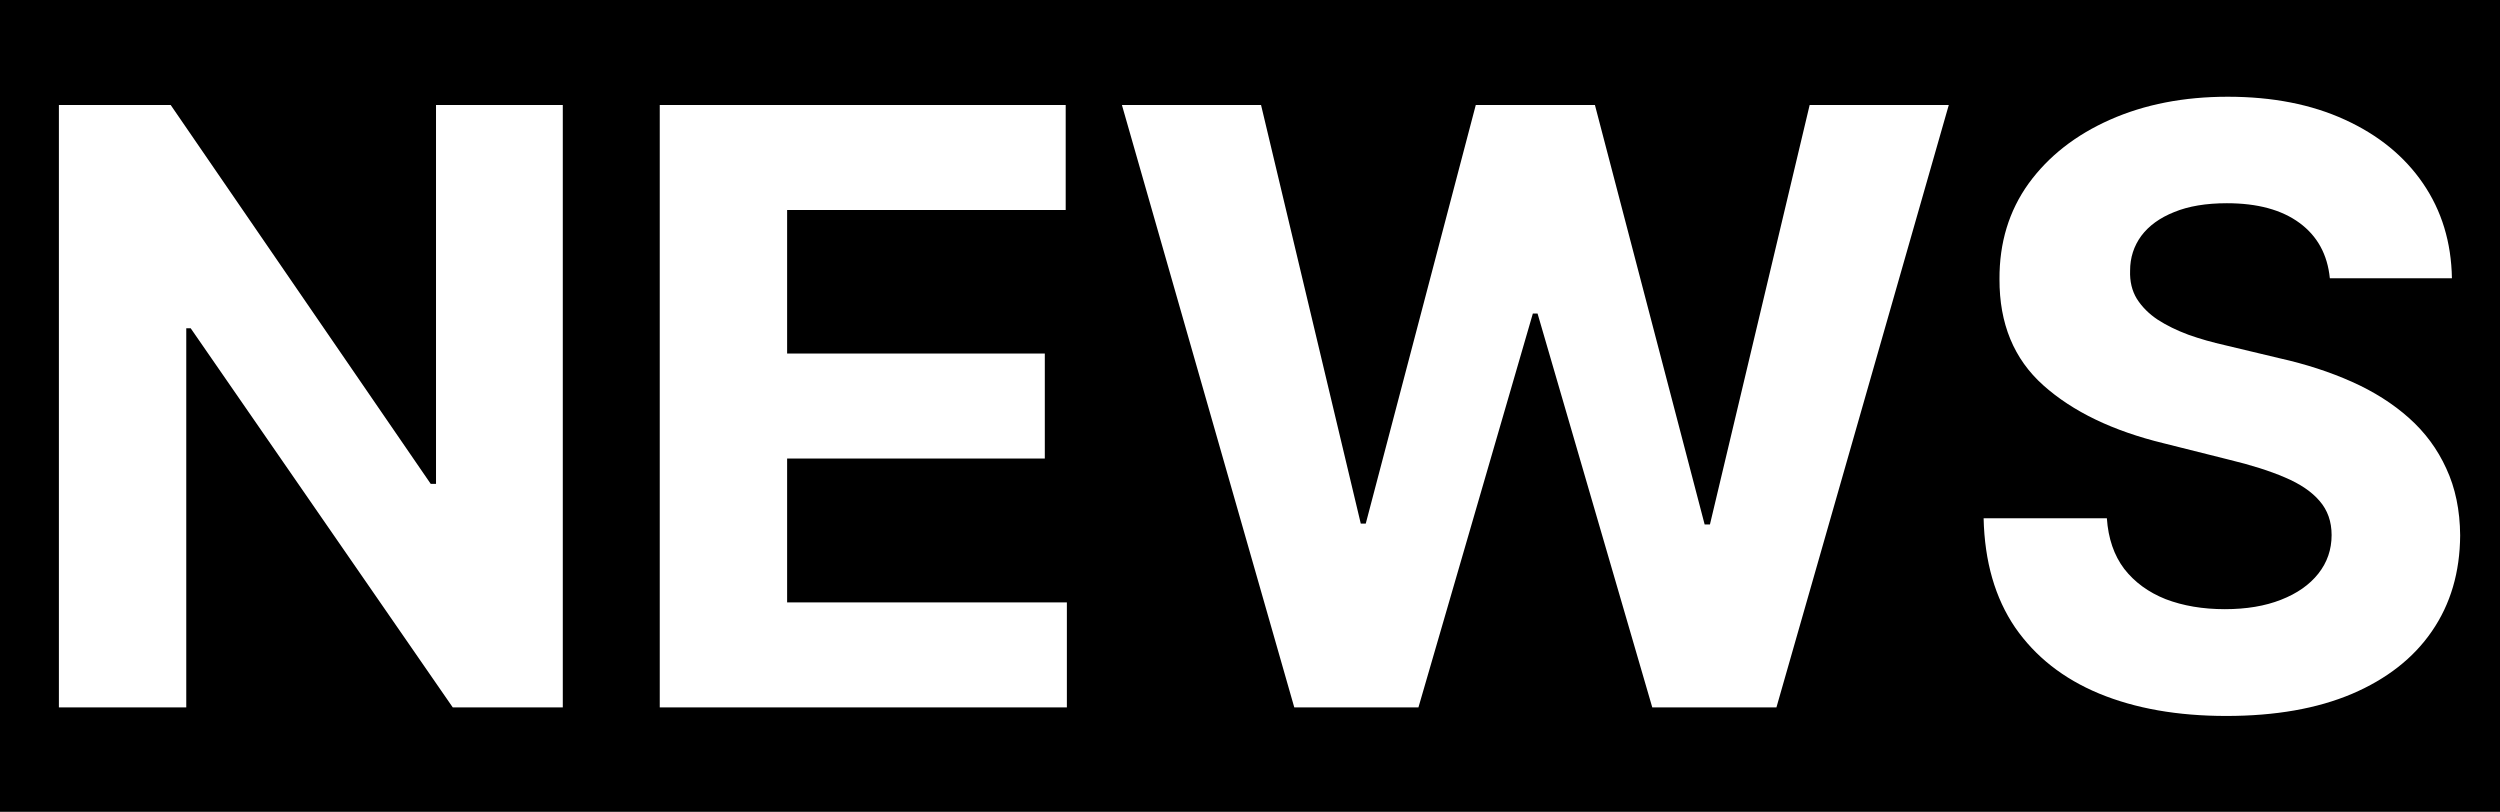
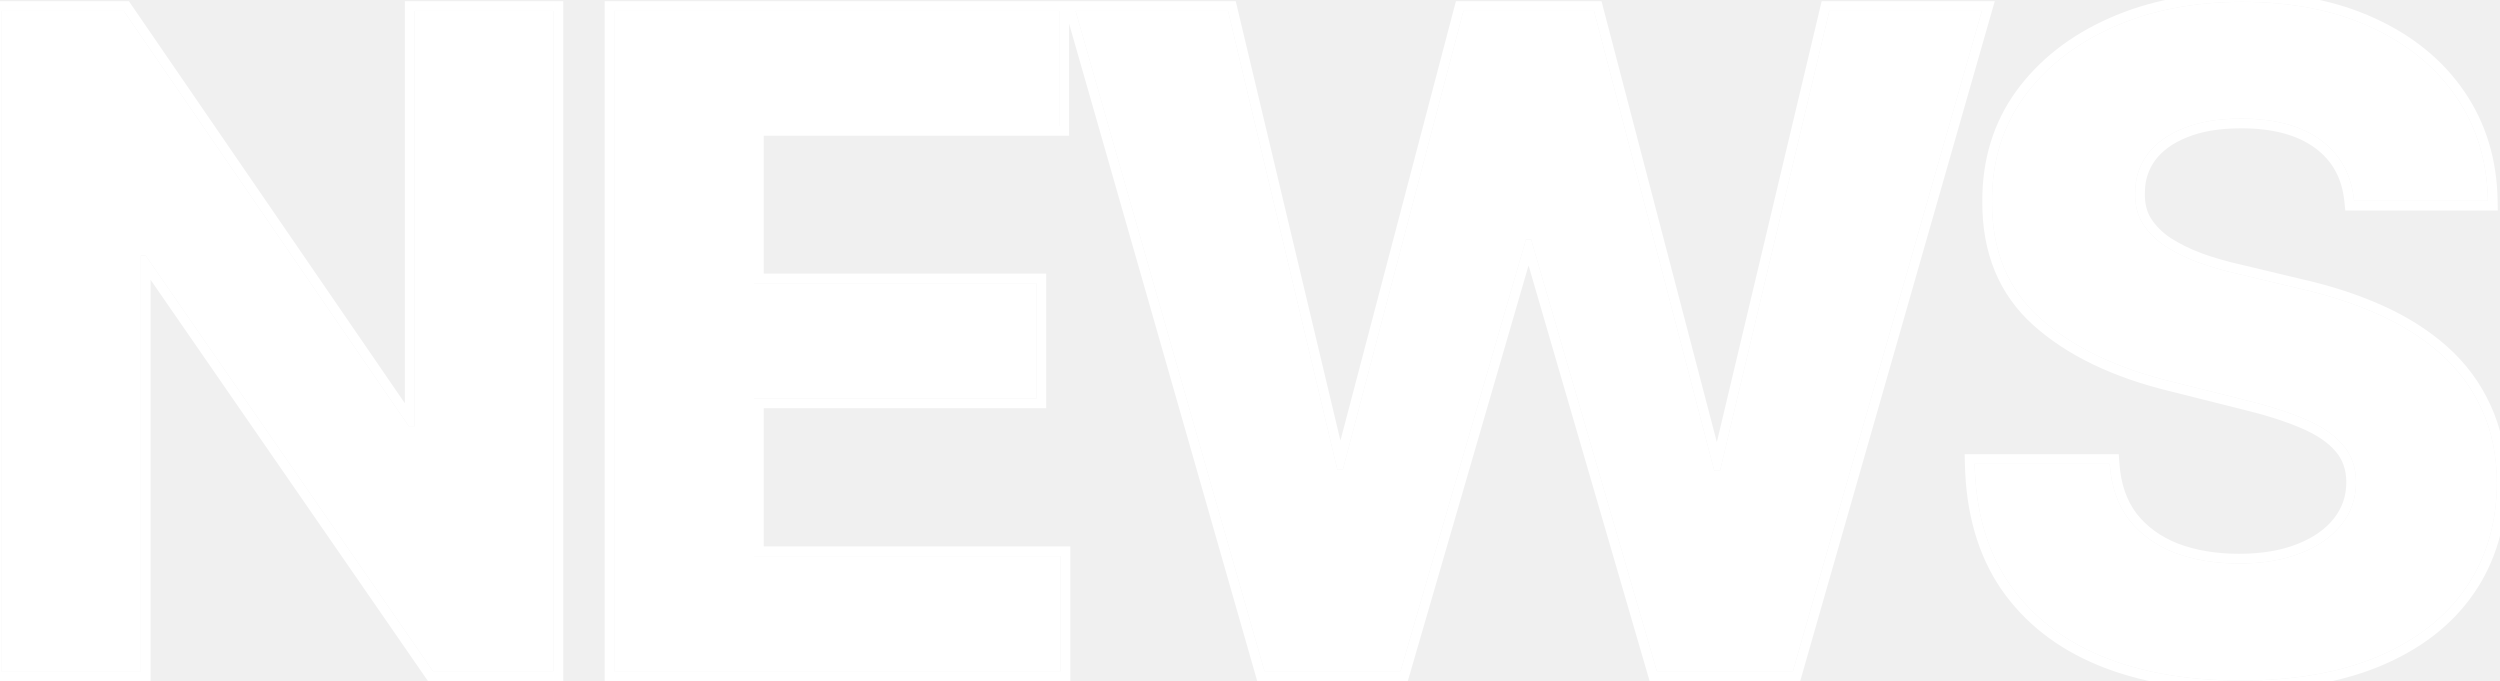
- <svg xmlns="http://www.w3.org/2000/svg" width="1509" height="490" viewBox="0 0 1509 490" fill="none">
-   <g clip-path="url(#clip0_53_624)">
-     <rect width="1509" height="490" fill="black" />
-     <path d="M339.703 63.364V427H273.297L115.094 198.129H112.431V427H35.548V63.364H103.02L259.98 292.057H263.176V63.364H339.703ZM398.224 427V63.364H643.253V126.751H475.106V213.399H630.646V276.787H475.106V363.612H643.963V427H398.224ZM781.23 427L677.182 63.364H761.166L821.358 316.027H824.377L890.783 63.364H962.693L1028.92 316.56H1032.12L1092.31 63.364H1176.29L1072.25 427H997.317L928.07 189.251H925.229L856.159 427H781.23ZM1406.29 167.945C1404.87 153.622 1398.77 142.495 1388 134.564C1377.23 126.633 1362.61 122.668 1344.15 122.668C1331.6 122.668 1321 124.443 1312.36 127.994C1303.72 131.427 1297.09 136.221 1292.48 142.376C1287.98 148.532 1285.73 155.516 1285.73 163.328C1285.49 169.839 1286.85 175.52 1289.81 180.374C1292.89 185.227 1297.09 189.429 1302.42 192.98C1307.75 196.413 1313.9 199.431 1320.89 202.036C1327.87 204.521 1335.33 206.652 1343.26 208.428L1375.93 216.24C1391.79 219.791 1406.35 224.526 1419.61 230.445C1432.87 236.363 1444.35 243.643 1454.05 252.284C1463.76 260.925 1471.28 271.105 1476.6 282.824C1482.05 294.543 1484.83 307.978 1484.95 323.129C1484.83 345.383 1479.15 364.678 1467.9 381.013C1456.78 397.23 1440.68 409.836 1419.61 418.832C1398.66 427.71 1373.38 432.149 1343.79 432.149C1314.43 432.149 1288.87 427.651 1267.09 418.655C1245.42 409.659 1228.5 396.342 1216.3 378.705C1204.23 360.949 1197.9 338.991 1197.31 312.831H1271.7C1272.53 325.023 1276.02 335.203 1282.18 343.371C1288.45 351.42 1296.8 357.516 1307.21 361.659C1317.75 365.684 1329.65 367.696 1342.9 367.696C1355.92 367.696 1367.23 365.802 1376.82 362.014C1386.52 358.226 1394.04 352.959 1399.37 346.212C1404.69 339.464 1407.36 331.711 1407.36 322.952C1407.36 314.784 1404.93 307.919 1400.08 302.355C1395.34 296.792 1388.36 292.057 1379.12 288.151C1370.01 284.244 1358.82 280.693 1345.57 277.497L1305.97 267.554C1275.31 260.097 1251.11 248.437 1233.35 232.575C1215.59 216.714 1206.78 195.348 1206.89 168.477C1206.78 146.46 1212.64 127.225 1224.47 110.771C1236.43 94.318 1252.82 81.474 1273.66 72.242C1294.49 63.008 1318.16 58.392 1344.68 58.392C1371.67 58.392 1395.22 63.008 1415.35 72.242C1435.59 81.474 1451.33 94.318 1462.58 110.771C1473.82 127.225 1479.62 146.283 1479.98 167.945H1406.29Z" fill="white" />
-   </g>
-   <defs>
-     <clipPath id="clip0_53_624">
-       <rect width="1509" height="490" fill="white" />
-     </clipPath>
-   </defs>
+ <svg xmlns="http://www.w3.org/2000/svg" width="771" height="210" viewBox="0 0 771 210" fill="none">
+   <mask id="path-1-outside-1_1_14" maskUnits="userSpaceOnUse" x="-3" y="-3" width="777" height="216" fill="black">
+     <rect fill="white" x="-3" y="-3" width="777" height="216" />
+     <path d="M170.714 3.364V207H133.526L44.933 78.832H43.441V207H0.387V3.364H38.171L126.069 131.432H127.859V3.364H170.714ZM189.486 207V3.364H326.702V38.861H232.54V87.383H319.642V122.881H232.54V171.503H327.099V207H189.486ZM389.969 207L331.702 3.364H378.733L412.441 144.855H414.131L451.318 3.364H491.588L528.676 145.153H530.466L564.173 3.364H611.205L552.938 207H510.977L472.199 73.861H470.608L431.929 207H389.969ZM726.003 61.929C725.207 53.908 721.793 47.677 715.761 43.236C709.729 38.794 701.543 36.574 691.202 36.574C684.175 36.574 678.242 37.568 673.403 39.557C668.564 41.479 664.852 44.164 662.267 47.611C659.748 51.058 658.489 54.969 658.489 59.344C658.356 62.99 659.118 66.171 660.775 68.889C662.499 71.607 664.852 73.96 667.835 75.949C670.818 77.871 674.265 79.561 678.176 81.02C682.087 82.412 686.263 83.605 690.704 84.599L709 88.974C717.882 90.963 726.036 93.615 733.46 96.929C740.884 100.243 747.314 104.32 752.75 109.159C758.186 113.998 762.395 119.699 765.378 126.261C768.427 132.824 769.985 140.348 770.051 148.832C769.985 161.295 766.803 172.099 760.506 181.247C754.275 190.329 745.259 197.388 733.46 202.426C721.727 207.398 707.575 209.884 691.003 209.884C674.563 209.884 660.245 207.365 648.048 202.327C635.918 197.289 626.438 189.831 619.611 179.955C612.849 170.011 609.303 157.715 608.972 143.065H650.633C651.097 149.893 653.053 155.594 656.5 160.168C660.013 164.675 664.686 168.089 670.52 170.409C676.419 172.663 683.081 173.79 690.506 173.79C697.797 173.79 704.128 172.729 709.497 170.608C714.933 168.487 719.142 165.537 722.125 161.759C725.108 157.98 726.599 153.638 726.599 148.733C726.599 144.159 725.24 140.314 722.523 137.199C719.871 134.083 715.96 131.432 710.79 129.244C705.686 127.057 699.421 125.068 691.997 123.278L669.824 117.71C652.655 113.534 639.099 107.005 629.156 98.122C619.213 89.24 614.275 77.275 614.341 62.227C614.275 49.898 617.556 39.126 624.185 29.912C630.88 20.698 640.061 13.506 651.727 8.335C663.394 3.165 676.651 0.58 691.5 0.58C706.614 0.58 719.805 3.165 731.074 8.335C742.409 13.506 751.225 20.698 757.523 29.912C763.82 39.126 767.068 49.798 767.267 61.929H726.003Z" />
+   </mask>
+   <path d="M170.714 3.364V207H133.526L44.933 78.832H43.441V207H0.387V3.364H38.171L126.069 131.432H127.859V3.364H170.714ZM189.486 207V3.364H326.702V38.861H232.54V87.383H319.642V122.881H232.54V171.503H327.099V207H189.486ZM389.969 207L331.702 3.364H378.733L412.441 144.855H414.131L451.318 3.364H491.588L528.676 145.153H530.466L564.173 3.364H611.205L552.938 207H510.977L472.199 73.861H470.608L431.929 207H389.969ZM726.003 61.929C725.207 53.908 721.793 47.677 715.761 43.236C709.729 38.794 701.543 36.574 691.202 36.574C684.175 36.574 678.242 37.568 673.403 39.557C668.564 41.479 664.852 44.164 662.267 47.611C659.748 51.058 658.489 54.969 658.489 59.344C658.356 62.99 659.118 66.171 660.775 68.889C662.499 71.607 664.852 73.96 667.835 75.949C670.818 77.871 674.265 79.561 678.176 81.02C682.087 82.412 686.263 83.605 690.704 84.599L709 88.974C717.882 90.963 726.036 93.615 733.46 96.929C740.884 100.243 747.314 104.32 752.75 109.159C758.186 113.998 762.395 119.699 765.378 126.261C768.427 132.824 769.985 140.348 770.051 148.832C769.985 161.295 766.803 172.099 760.506 181.247C754.275 190.329 745.259 197.388 733.46 202.426C721.727 207.398 707.575 209.884 691.003 209.884C674.563 209.884 660.245 207.365 648.048 202.327C635.918 197.289 626.438 189.831 619.611 179.955C612.849 170.011 609.303 157.715 608.972 143.065H650.633C651.097 149.893 653.053 155.594 656.5 160.168C660.013 164.675 664.686 168.089 670.52 170.409C676.419 172.663 683.081 173.79 690.506 173.79C697.797 173.79 704.128 172.729 709.497 170.608C714.933 168.487 719.142 165.537 722.125 161.759C725.108 157.98 726.599 153.638 726.599 148.733C726.599 144.159 725.24 140.314 722.523 137.199C719.871 134.083 715.96 131.432 710.79 129.244C705.686 127.057 699.421 125.068 691.997 123.278L669.824 117.71C652.655 113.534 639.099 107.005 629.156 98.122C619.213 89.24 614.275 77.275 614.341 62.227C614.275 49.898 617.556 39.126 624.185 29.912C630.88 20.698 640.061 13.506 651.727 8.335C663.394 3.165 676.651 0.58 691.5 0.58C706.614 0.58 719.805 3.165 731.074 8.335C742.409 13.506 751.225 20.698 757.523 29.912C763.82 39.126 767.068 49.798 767.267 61.929H726.003Z" fill="white" />
+   <path d="M170.714 3.364H173.714V0.364H170.714V3.364ZM170.714 207V210H173.714V207H170.714ZM133.526 207L131.059 208.706L131.953 210H133.526V207ZM44.933 78.832L47.4 77.126L46.506 75.832H44.933V78.832ZM43.441 78.832V75.832H40.441V78.832H43.441ZM43.441 207V210H46.441V207H43.441ZM0.387 207H-2.613V210H0.387V207ZM0.387 3.364V0.364H-2.613V3.364H0.387ZM38.171 3.364L40.645 1.666L39.751 0.364H38.171V3.364ZM126.069 131.432L123.596 133.129L124.489 134.432H126.069V131.432ZM127.859 131.432V134.432H130.859V131.432H127.859ZM127.859 3.364V0.364H124.859V3.364H127.859ZM167.714 3.364V207H173.714V3.364H167.714ZM170.714 204H133.526V210H170.714V204ZM135.994 205.294L47.4 77.126L42.465 80.538L131.059 208.706L135.994 205.294ZM44.933 75.832H43.441V81.832H44.933V75.832ZM40.441 78.832V207H46.441V78.832H40.441ZM43.441 204H0.387V210H43.441V204ZM3.387 207V3.364H-2.613V207H3.387ZM0.387 6.364H38.171V0.364H0.387V6.364ZM35.698 5.061L123.596 133.129L128.542 129.734L40.645 1.666L35.698 5.061ZM126.069 134.432H127.859V128.432H126.069V134.432ZM130.859 131.432V3.364H124.859V131.432H130.859ZM127.859 6.364H170.714V0.364H127.859V6.364ZM189.486 207H186.486V210H189.486V207ZM189.486 3.364V0.364H186.486V3.364H189.486ZM326.702 3.364H329.702V0.364H326.702V3.364ZM326.702 38.861V41.861H329.702V38.861H326.702ZM232.54 38.861V35.861H229.54V38.861H232.54ZM232.54 87.383H229.54V90.383H232.54V87.383ZM319.642 87.383H322.642V84.383H319.642V87.383ZM319.642 122.881V125.881H322.642V122.881H319.642ZM232.54 122.881V119.881H229.54V122.881H232.54ZM232.54 171.503H229.54V174.503H232.54V171.503ZM327.099 171.503H330.099V168.503H327.099V171.503ZM327.099 207V210H330.099V207H327.099ZM192.486 207V3.364H186.486V207H192.486ZM189.486 6.364H326.702V0.364H189.486V6.364ZM323.702 3.364V38.861H329.702V3.364H323.702ZM326.702 35.861H232.54V41.861H326.702V35.861ZM229.54 38.861V87.383H235.54V38.861H229.54ZM232.54 90.383H319.642V84.383H232.54V90.383ZM316.642 87.383V122.881H322.642V87.383H316.642ZM319.642 119.881H232.54V125.881H319.642V119.881ZM229.54 122.881V171.503H235.54V122.881H229.54ZM232.54 174.503H327.099V168.503H232.54V174.503ZM324.099 171.503V207H330.099V171.503H324.099ZM327.099 204H189.486V210H327.099V204ZM389.969 207L387.085 207.825L387.707 210H389.969V207ZM331.702 3.364V0.364H327.723L328.818 4.189L331.702 3.364ZM378.733 3.364L381.651 2.668L381.102 0.364H378.733V3.364ZM412.441 144.855L409.522 145.55L410.071 147.855H412.441V144.855ZM414.131 144.855V147.855H416.444L417.032 145.618L414.131 144.855ZM451.318 3.364V0.364H449.005L448.417 2.601L451.318 3.364ZM491.588 3.364L494.491 2.604L493.904 0.364H491.588V3.364ZM528.676 145.153L525.774 145.913L526.36 148.153H528.676V145.153ZM530.466 145.153V148.153H532.837L533.385 145.847L530.466 145.153ZM564.173 3.364V0.364H561.803L561.255 2.67L564.173 3.364ZM611.205 3.364L614.089 4.189L615.184 0.364H611.205V3.364ZM552.938 207V210H555.2L555.822 207.825L552.938 207ZM510.977 207L508.097 207.839L508.727 210H510.977V207ZM472.199 73.861L475.079 73.022L474.45 70.861H472.199V73.861ZM470.608 73.861V70.861H468.356L467.727 73.024L470.608 73.861ZM431.929 207V210H434.182L434.81 207.837L431.929 207ZM392.853 206.175L334.586 2.538L328.818 4.189L387.085 207.825L392.853 206.175ZM331.702 6.364H378.733V0.364H331.702V6.364ZM375.815 4.059L409.522 145.55L415.359 144.16L381.651 2.668L375.815 4.059ZM412.441 147.855H414.131V141.855H412.441V147.855ZM417.032 145.618L454.22 4.126L448.417 2.601L411.229 144.093L417.032 145.618ZM451.318 6.364H491.588V0.364H451.318V6.364ZM488.686 4.123L525.774 145.913L531.579 144.394L494.491 2.604L488.686 4.123ZM528.676 148.153H530.466V142.153H528.676V148.153ZM533.385 145.847L567.092 4.057L561.255 2.67L527.547 144.46L533.385 145.847ZM564.173 6.364H611.205V0.364H564.173V6.364ZM608.32 2.538L550.053 206.175L555.822 207.825L614.089 4.189L608.32 2.538ZM552.938 204H510.977V210H552.938V204ZM513.858 206.161L475.079 73.022L469.319 74.7L508.097 207.839L513.858 206.161ZM472.199 70.861H470.608V76.861H472.199V70.861ZM467.727 73.024L429.048 206.163L434.81 207.837L473.489 74.698L467.727 73.024ZM431.929 204H389.969V210H431.929V204ZM726.003 61.929L723.017 62.225L723.286 64.929H726.003V61.929ZM673.403 39.557L674.511 42.345L674.527 42.338L674.544 42.332L673.403 39.557ZM662.267 47.611L659.867 45.811L659.856 45.826L659.845 45.841L662.267 47.611ZM658.489 59.344L661.487 59.453L661.489 59.398V59.344H658.489ZM660.775 68.889L658.214 70.451L658.228 70.474L658.242 70.496L660.775 68.889ZM667.835 75.949L666.171 78.445L666.19 78.458L666.21 78.471L667.835 75.949ZM678.176 81.02L677.128 83.831L677.149 83.839L677.17 83.846L678.176 81.02ZM690.704 84.599L691.402 81.682L691.381 81.677L691.36 81.672L690.704 84.599ZM709 88.974L708.302 91.892L708.323 91.897L708.345 91.902L709 88.974ZM733.46 96.929L732.237 99.668L732.237 99.668L733.46 96.929ZM752.75 109.159L754.745 106.918L754.745 106.918L752.75 109.159ZM765.378 126.261L762.647 127.503L762.652 127.514L762.657 127.526L765.378 126.261ZM770.051 148.832L773.051 148.848L773.051 148.829L773.051 148.809L770.051 148.832ZM760.506 181.247L758.035 179.546L758.032 179.55L760.506 181.247ZM733.46 202.426L734.631 205.188L734.638 205.185L733.46 202.426ZM648.048 202.327L646.898 205.097L646.903 205.099L648.048 202.327ZM619.611 179.955L617.13 181.641L617.136 181.651L617.143 181.66L619.611 179.955ZM608.972 143.065V140.065H605.903L605.972 143.133L608.972 143.065ZM650.633 143.065L653.627 142.862L653.436 140.065H650.633V143.065ZM656.5 160.168L654.104 161.973L654.119 161.993L654.134 162.012L656.5 160.168ZM670.52 170.409L669.411 173.197L669.43 173.204L669.449 173.212L670.52 170.409ZM709.497 170.608L708.406 167.813L708.395 167.818L709.497 170.608ZM722.125 161.759L724.48 163.617L724.48 163.617L722.125 161.759ZM722.523 137.199L720.238 139.143L720.25 139.157L720.262 139.171L722.523 137.199ZM710.79 129.244L709.608 132.002L709.621 132.007L710.79 129.244ZM691.997 123.278L691.266 126.188L691.28 126.192L691.294 126.195L691.997 123.278ZM669.824 117.71L670.554 114.801L670.544 114.798L670.533 114.795L669.824 117.71ZM629.156 98.122L627.158 100.359L627.158 100.359L629.156 98.122ZM614.341 62.227L617.341 62.24L617.341 62.226L617.341 62.211L614.341 62.227ZM624.185 29.912L621.758 28.148L621.753 28.154L621.749 28.16L624.185 29.912ZM731.074 8.335L729.823 11.062L729.829 11.065L731.074 8.335ZM757.523 29.912L755.046 31.605L755.046 31.605L757.523 29.912ZM767.267 61.929V64.929H770.317L770.267 61.88L767.267 61.929ZM728.988 61.633C728.116 52.839 724.313 45.807 717.54 40.82L713.983 45.652C719.274 49.548 722.299 54.977 723.017 62.225L728.988 61.633ZM717.54 40.82C710.829 35.879 701.944 33.574 691.202 33.574V39.574C701.141 39.574 708.629 41.71 713.983 45.652L717.54 40.82ZM691.202 33.574C683.91 33.574 677.565 34.603 672.263 36.782L674.544 42.332C678.92 40.533 684.44 39.574 691.202 39.574V33.574ZM672.296 36.769C667.051 38.852 662.847 41.837 659.867 45.811L664.667 49.411C666.857 46.49 670.078 44.106 674.511 42.345L672.296 36.769ZM659.845 45.841C656.941 49.815 655.489 54.349 655.489 59.344H661.489C661.489 55.588 662.556 52.3 664.689 49.381L659.845 45.841ZM655.491 59.235C655.34 63.38 656.208 67.161 658.214 70.451L663.337 67.327C662.029 65.182 661.372 62.599 661.487 59.453L655.491 59.235ZM658.242 70.496C660.214 73.606 662.879 76.251 666.171 78.445L669.499 73.453C666.825 71.67 664.784 69.608 663.309 67.283L658.242 70.496ZM666.21 78.471C669.403 80.528 673.049 82.31 677.128 83.831L679.224 78.209C675.481 76.813 672.233 75.214 669.46 73.427L666.21 78.471ZM677.17 83.846C681.206 85.283 685.5 86.509 690.049 87.527L691.36 81.672C687.026 80.702 682.968 79.541 679.182 78.194L677.17 83.846ZM690.007 87.517L708.302 91.892L709.698 86.057L691.402 81.682L690.007 87.517ZM708.345 91.902C717.055 93.852 725.016 96.444 732.237 99.668L734.683 94.19C727.056 90.785 718.71 88.074 709.655 86.047L708.345 91.902ZM732.237 99.668C739.413 102.872 745.575 106.788 750.755 111.4L754.745 106.918C749.054 101.852 742.356 97.615 734.683 94.19L732.237 99.668ZM750.755 111.4C755.881 115.963 759.838 121.325 762.647 127.503L768.109 125.02C764.951 118.073 760.49 112.033 754.745 106.918L750.755 111.4ZM762.657 127.526C765.497 133.638 766.988 140.726 767.051 148.856L773.051 148.809C772.982 139.969 771.357 132.01 768.098 124.997L762.657 127.526ZM767.051 148.816C766.988 160.753 763.95 170.954 758.035 179.546L762.977 182.948C769.656 173.245 772.982 161.836 773.051 148.848L767.051 148.816ZM758.032 179.55C752.173 188.088 743.645 194.815 732.282 199.667L734.638 205.185C746.873 199.961 756.376 192.569 762.979 182.944L758.032 179.55ZM732.29 199.664C721.02 204.439 707.288 206.884 691.003 206.884V212.884C707.862 212.884 722.434 210.356 734.631 205.188L732.29 199.664ZM691.003 206.884C674.863 206.884 660.95 204.41 649.193 199.554L646.903 205.099C659.54 210.319 674.264 212.884 691.003 212.884V206.884ZM649.199 199.556C637.548 194.718 628.548 187.607 622.078 178.249L617.143 181.66C624.329 192.056 634.287 199.86 646.898 205.097L649.199 199.556ZM622.091 178.268C615.72 168.898 612.292 157.196 611.971 142.997L605.972 143.133C606.314 158.234 609.978 171.124 617.13 181.641L622.091 178.268ZM608.972 146.065H650.633V140.065H608.972V146.065ZM647.64 143.269C648.136 150.562 650.244 156.85 654.104 161.973L658.896 158.362C655.862 154.337 654.059 149.224 653.627 142.862L647.64 143.269ZM654.134 162.012C658.007 166.981 663.132 170.699 669.411 173.197L671.629 167.621C666.241 165.479 662.02 162.37 658.866 158.323L654.134 162.012ZM669.449 173.212C675.745 175.617 682.778 176.79 690.506 176.79V170.79C683.384 170.79 677.094 169.709 671.59 167.607L669.449 173.212ZM690.506 176.79C698.079 176.79 704.8 175.689 710.599 173.398L708.395 167.818C703.455 169.769 697.515 170.79 690.506 170.79V176.79ZM710.588 173.403C716.415 171.129 721.102 167.895 724.48 163.617L719.77 159.9C717.182 163.179 713.45 165.845 708.406 167.813L710.588 173.403ZM724.48 163.617C727.889 159.299 729.599 154.299 729.599 148.733H723.599C723.599 152.978 722.327 156.661 719.77 159.9L724.48 163.617ZM729.599 148.733C729.599 143.517 728.03 138.948 724.783 135.227L720.262 139.171C722.451 141.681 723.599 144.801 723.599 148.733H729.599ZM724.807 135.255C721.761 131.676 717.408 128.787 711.959 126.481L709.621 132.007C714.512 134.077 717.981 136.491 720.238 139.143L724.807 135.255ZM711.971 126.487C706.667 124.214 700.232 122.178 692.7 120.362L691.294 126.195C698.611 127.959 704.704 129.9 709.608 132.002L711.971 126.487ZM692.728 120.369L670.554 114.801L669.093 120.62L691.266 126.188L692.728 120.369ZM670.533 114.795C653.693 110.699 640.63 104.35 631.155 95.885L627.158 100.359C637.568 109.66 651.617 116.369 669.115 120.625L670.533 114.795ZM631.155 95.885C621.938 87.652 617.278 76.552 617.341 62.24L611.341 62.214C611.271 77.997 616.488 90.828 627.158 100.359L631.155 95.885ZM617.341 62.211C617.278 50.458 620.394 40.318 626.62 31.664L621.749 28.16C614.718 37.934 611.271 49.337 611.341 62.243L617.341 62.211ZM626.612 31.675C632.96 22.939 641.7 16.061 652.943 11.078L650.512 5.593C638.421 10.951 628.799 18.457 621.758 28.148L626.612 31.675ZM652.943 11.078C664.169 6.103 677.002 3.58 691.5 3.58V-2.42C676.301 -2.42 662.619 0.227 650.512 5.593L652.943 11.078ZM691.5 3.58C706.274 3.58 719.023 6.107 729.823 11.062L732.325 5.609C720.587 0.223 706.953 -2.42 691.5 -2.42V3.58ZM729.829 11.065C740.726 16.035 749.092 22.893 755.046 31.605L759.999 28.219C753.359 18.503 744.092 10.976 732.319 5.606L729.829 11.065ZM755.046 31.605C760.983 40.292 764.077 50.381 764.267 61.978L770.267 61.88C770.059 49.215 766.657 37.96 759.999 28.219L755.046 31.605ZM767.267 58.929H726.003V64.929H767.267V58.929Z" fill="white" mask="url(#path-1-outside-1_1_14)" />
</svg>
